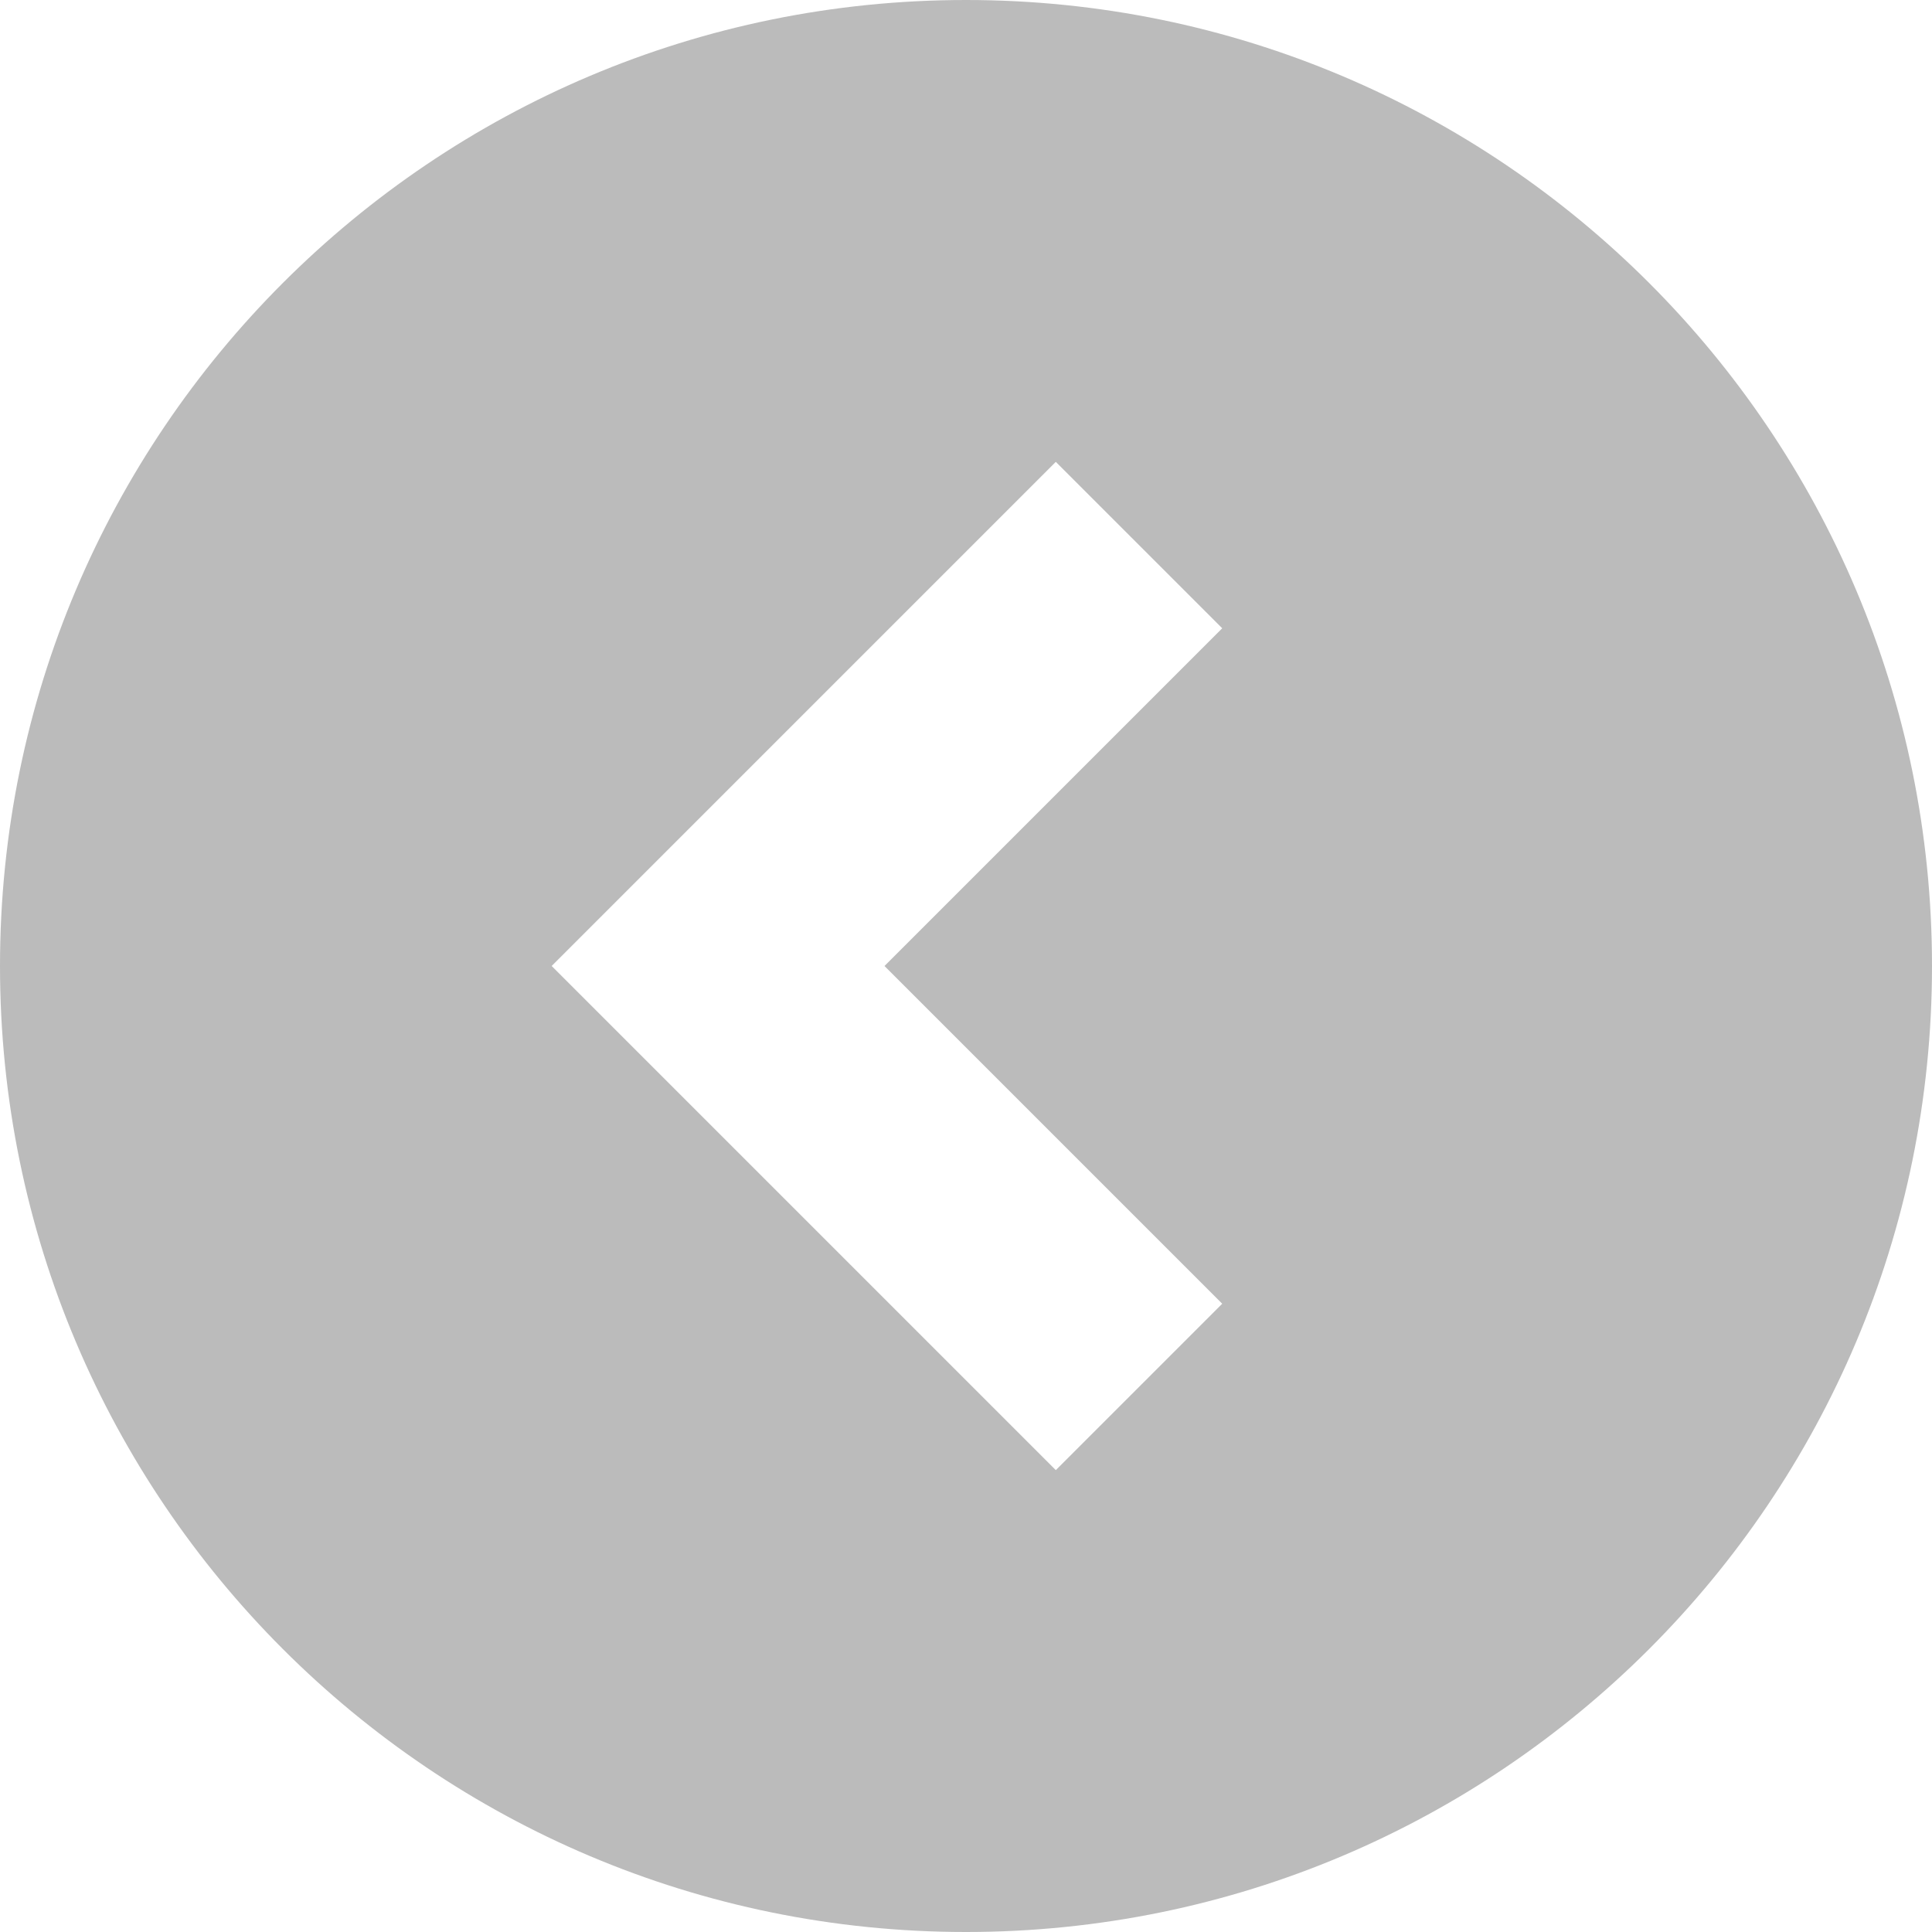
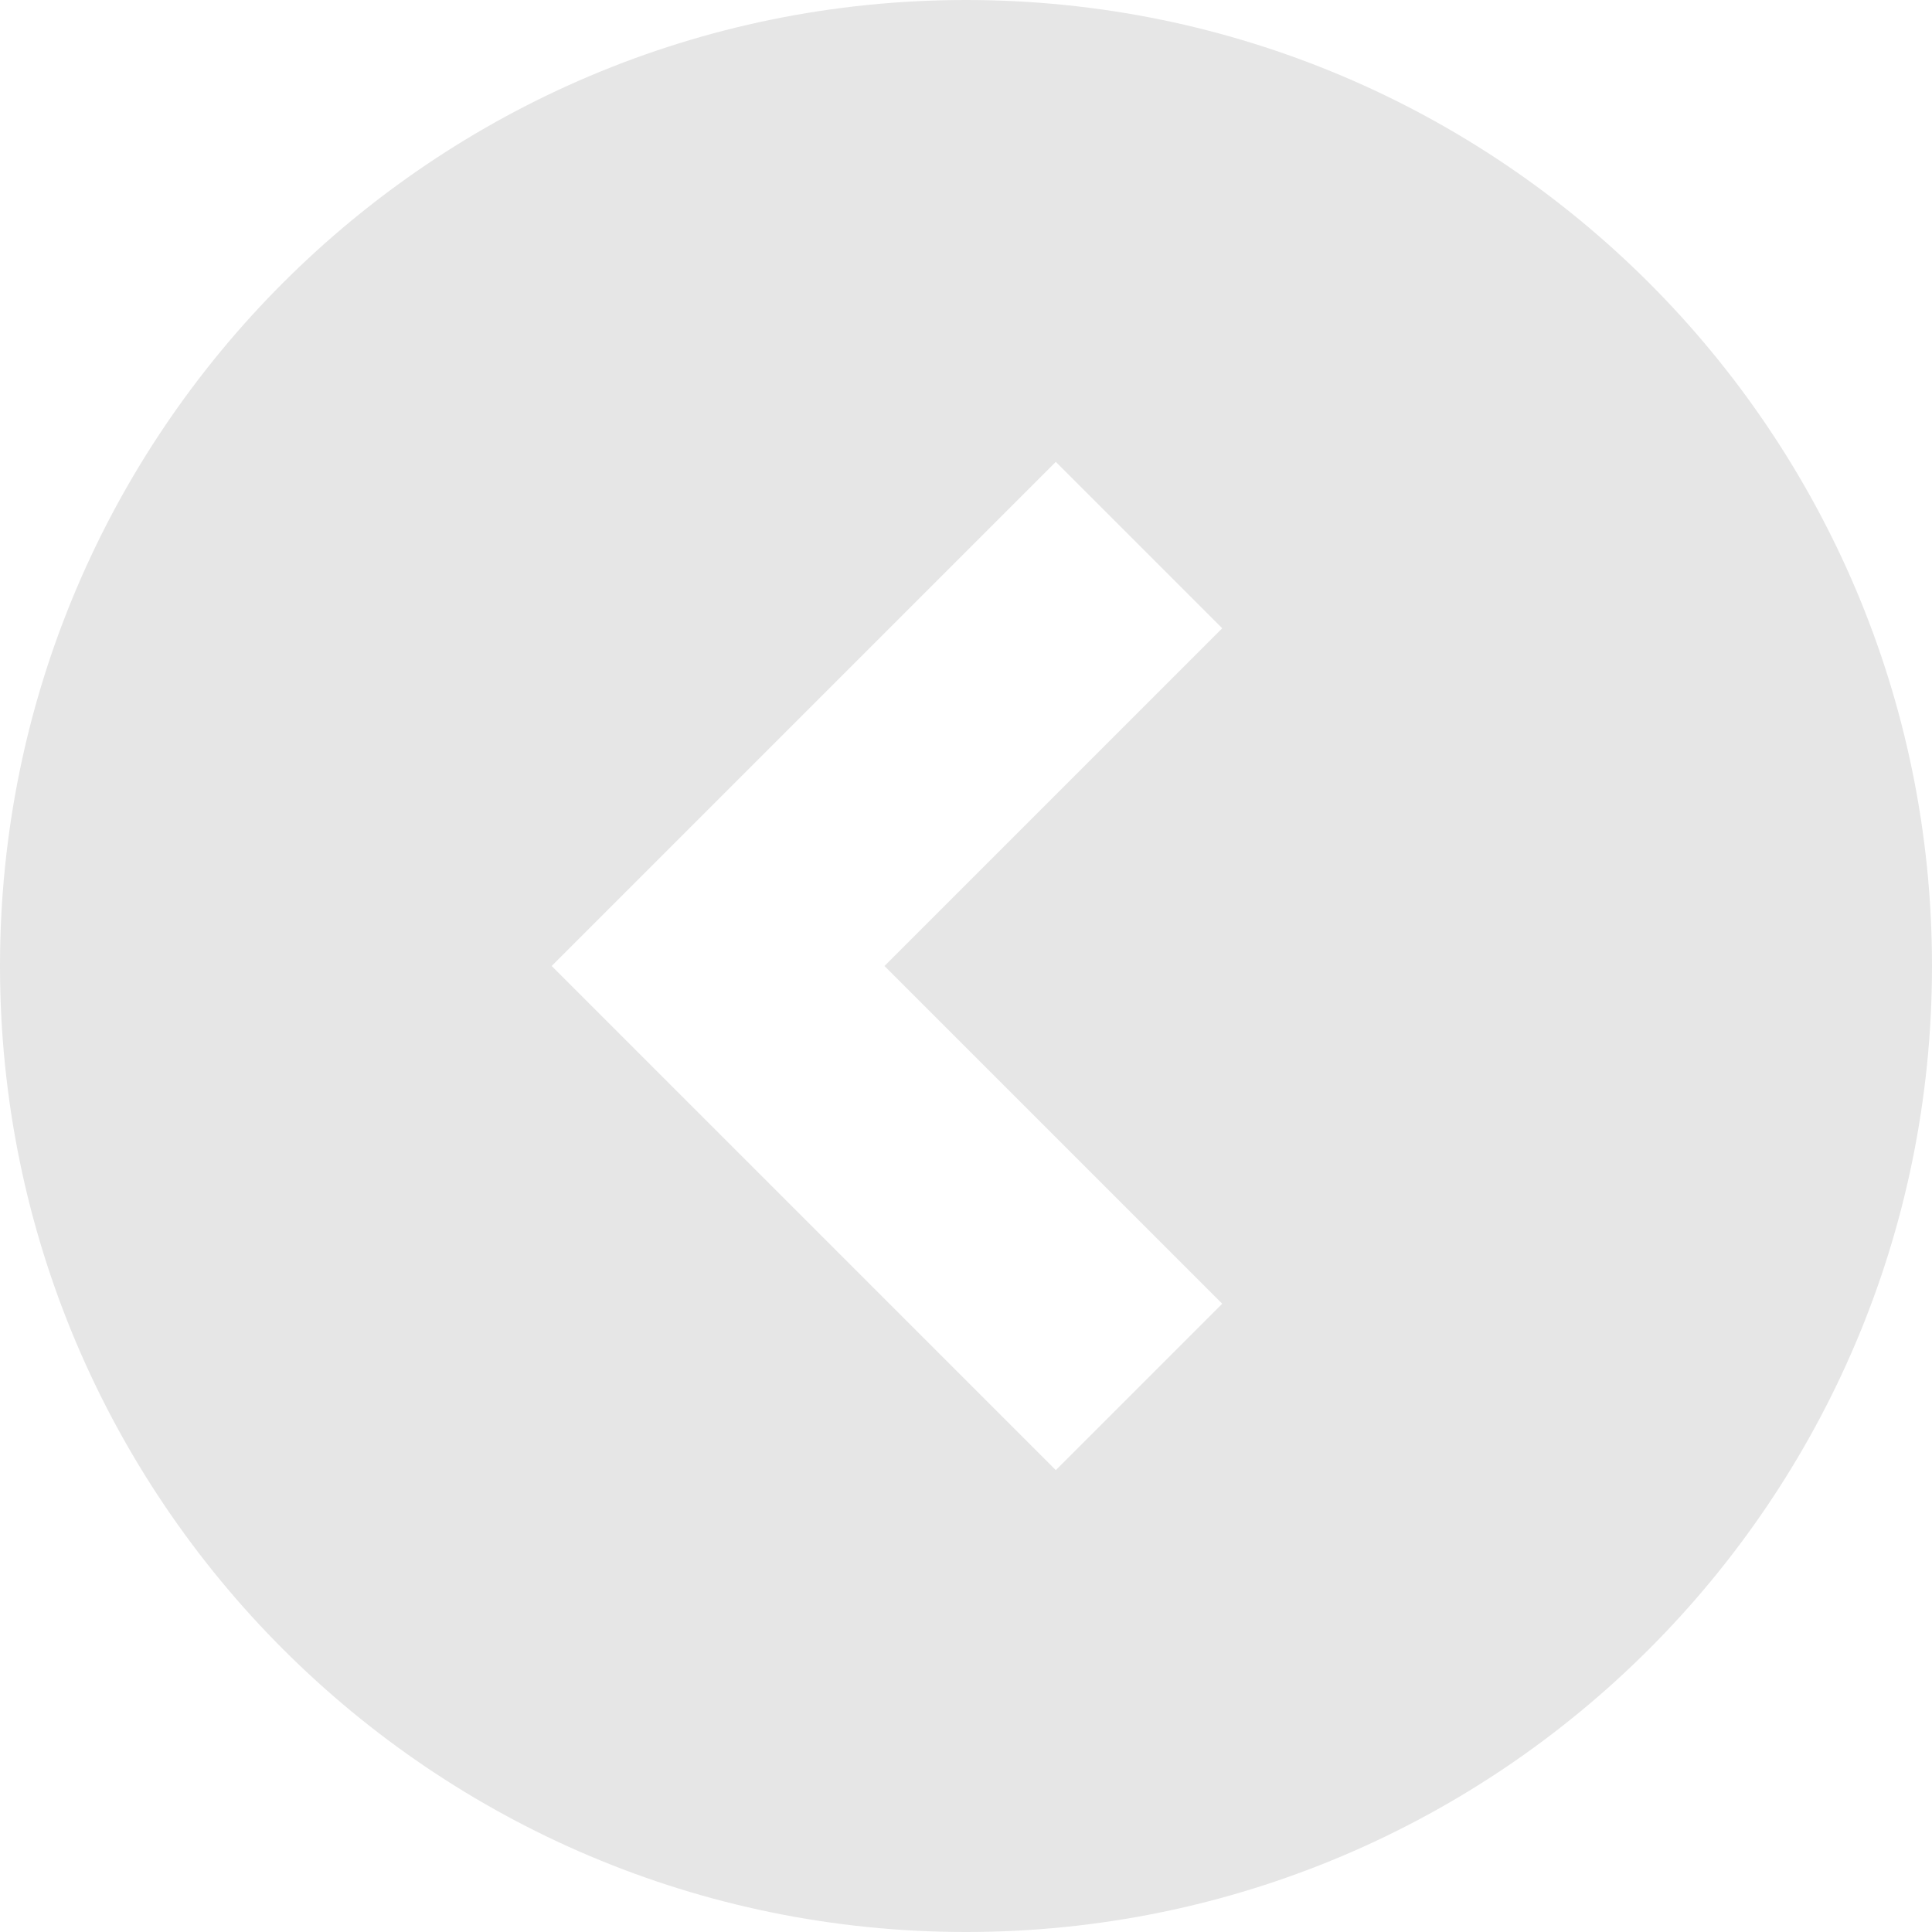
<svg xmlns="http://www.w3.org/2000/svg" version="1.1" id="_x32_" x="0px" y="0px" viewBox="0 0 512 512" style="enable-background:new 0 0 512 512;" xml:space="preserve">
  <style type="text/css">
- 	.st0{fill:#BBBBBB;}
+ 	.st0{fill:#E6E6E6;}
</style>
  <g>
    <path class="st0" d="M256,512c141.4,0,256-114.6,256-256S397.4,0,256,0S0,114.6,0,256S114.6,512,256,512z M279.8,122.4l44.1,44.1   L234.4,256l89.5,89.5l-44.1,44.1L146.2,256L279.8,122.4z" />
  </g>
</svg>
